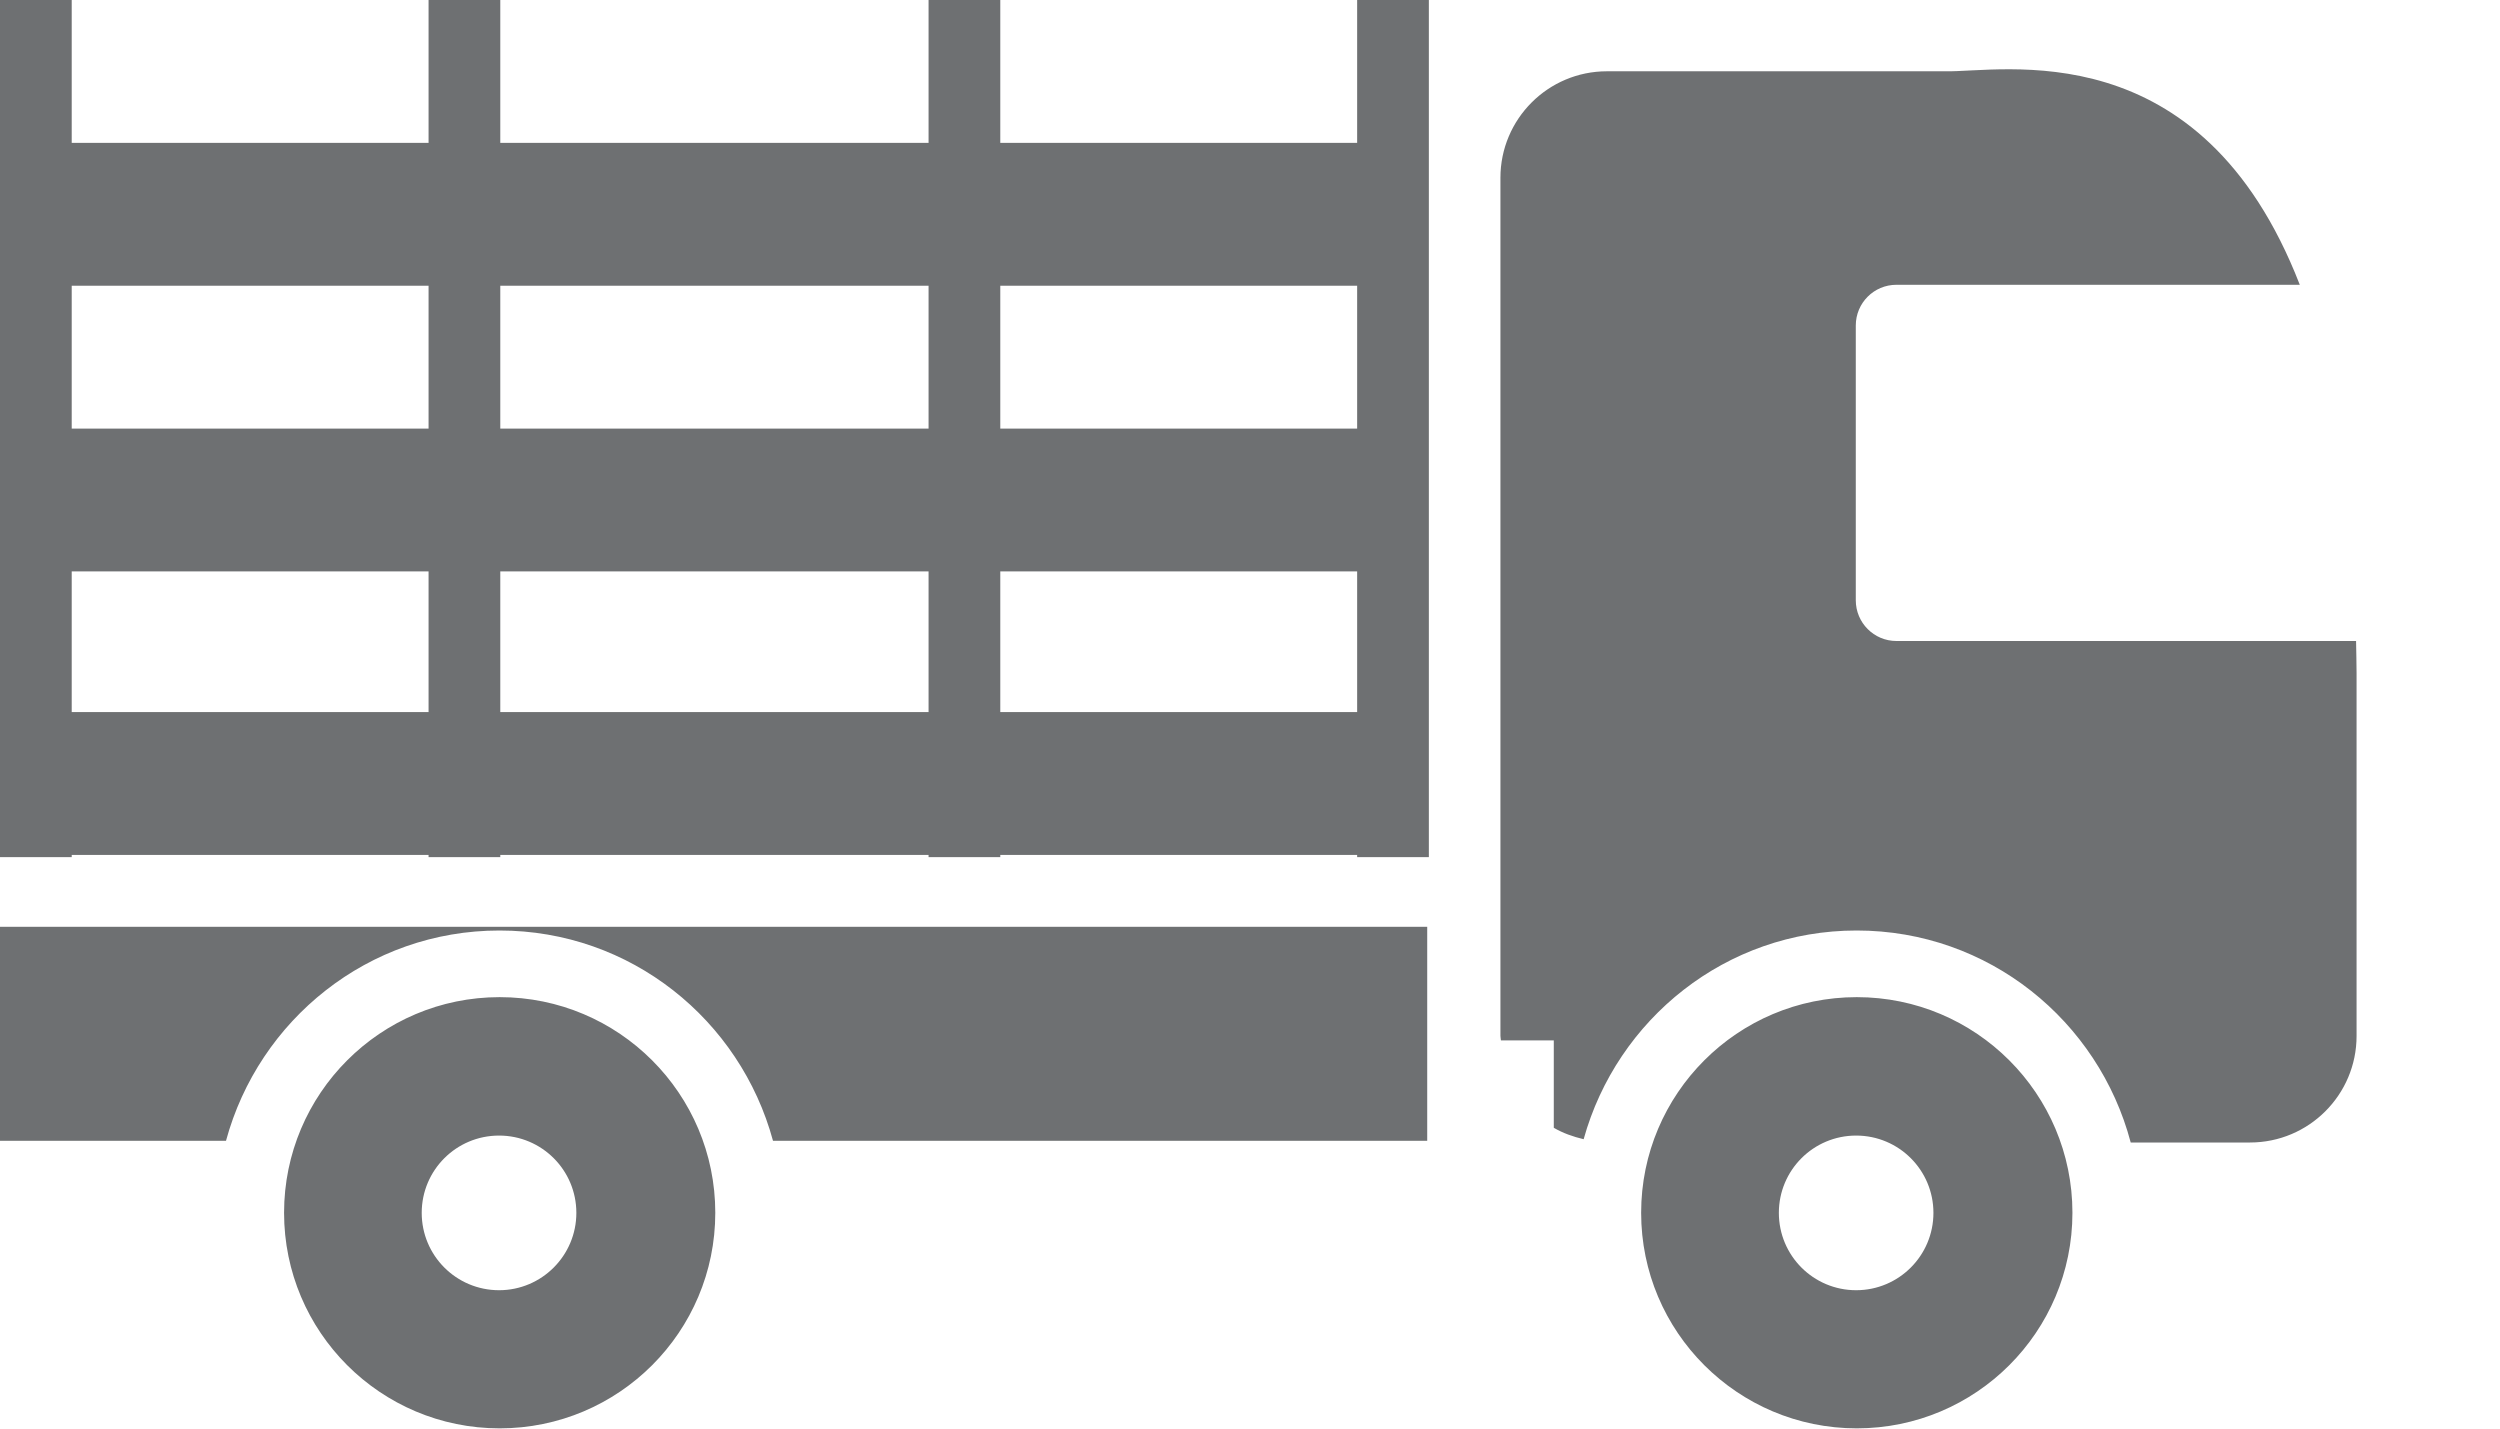
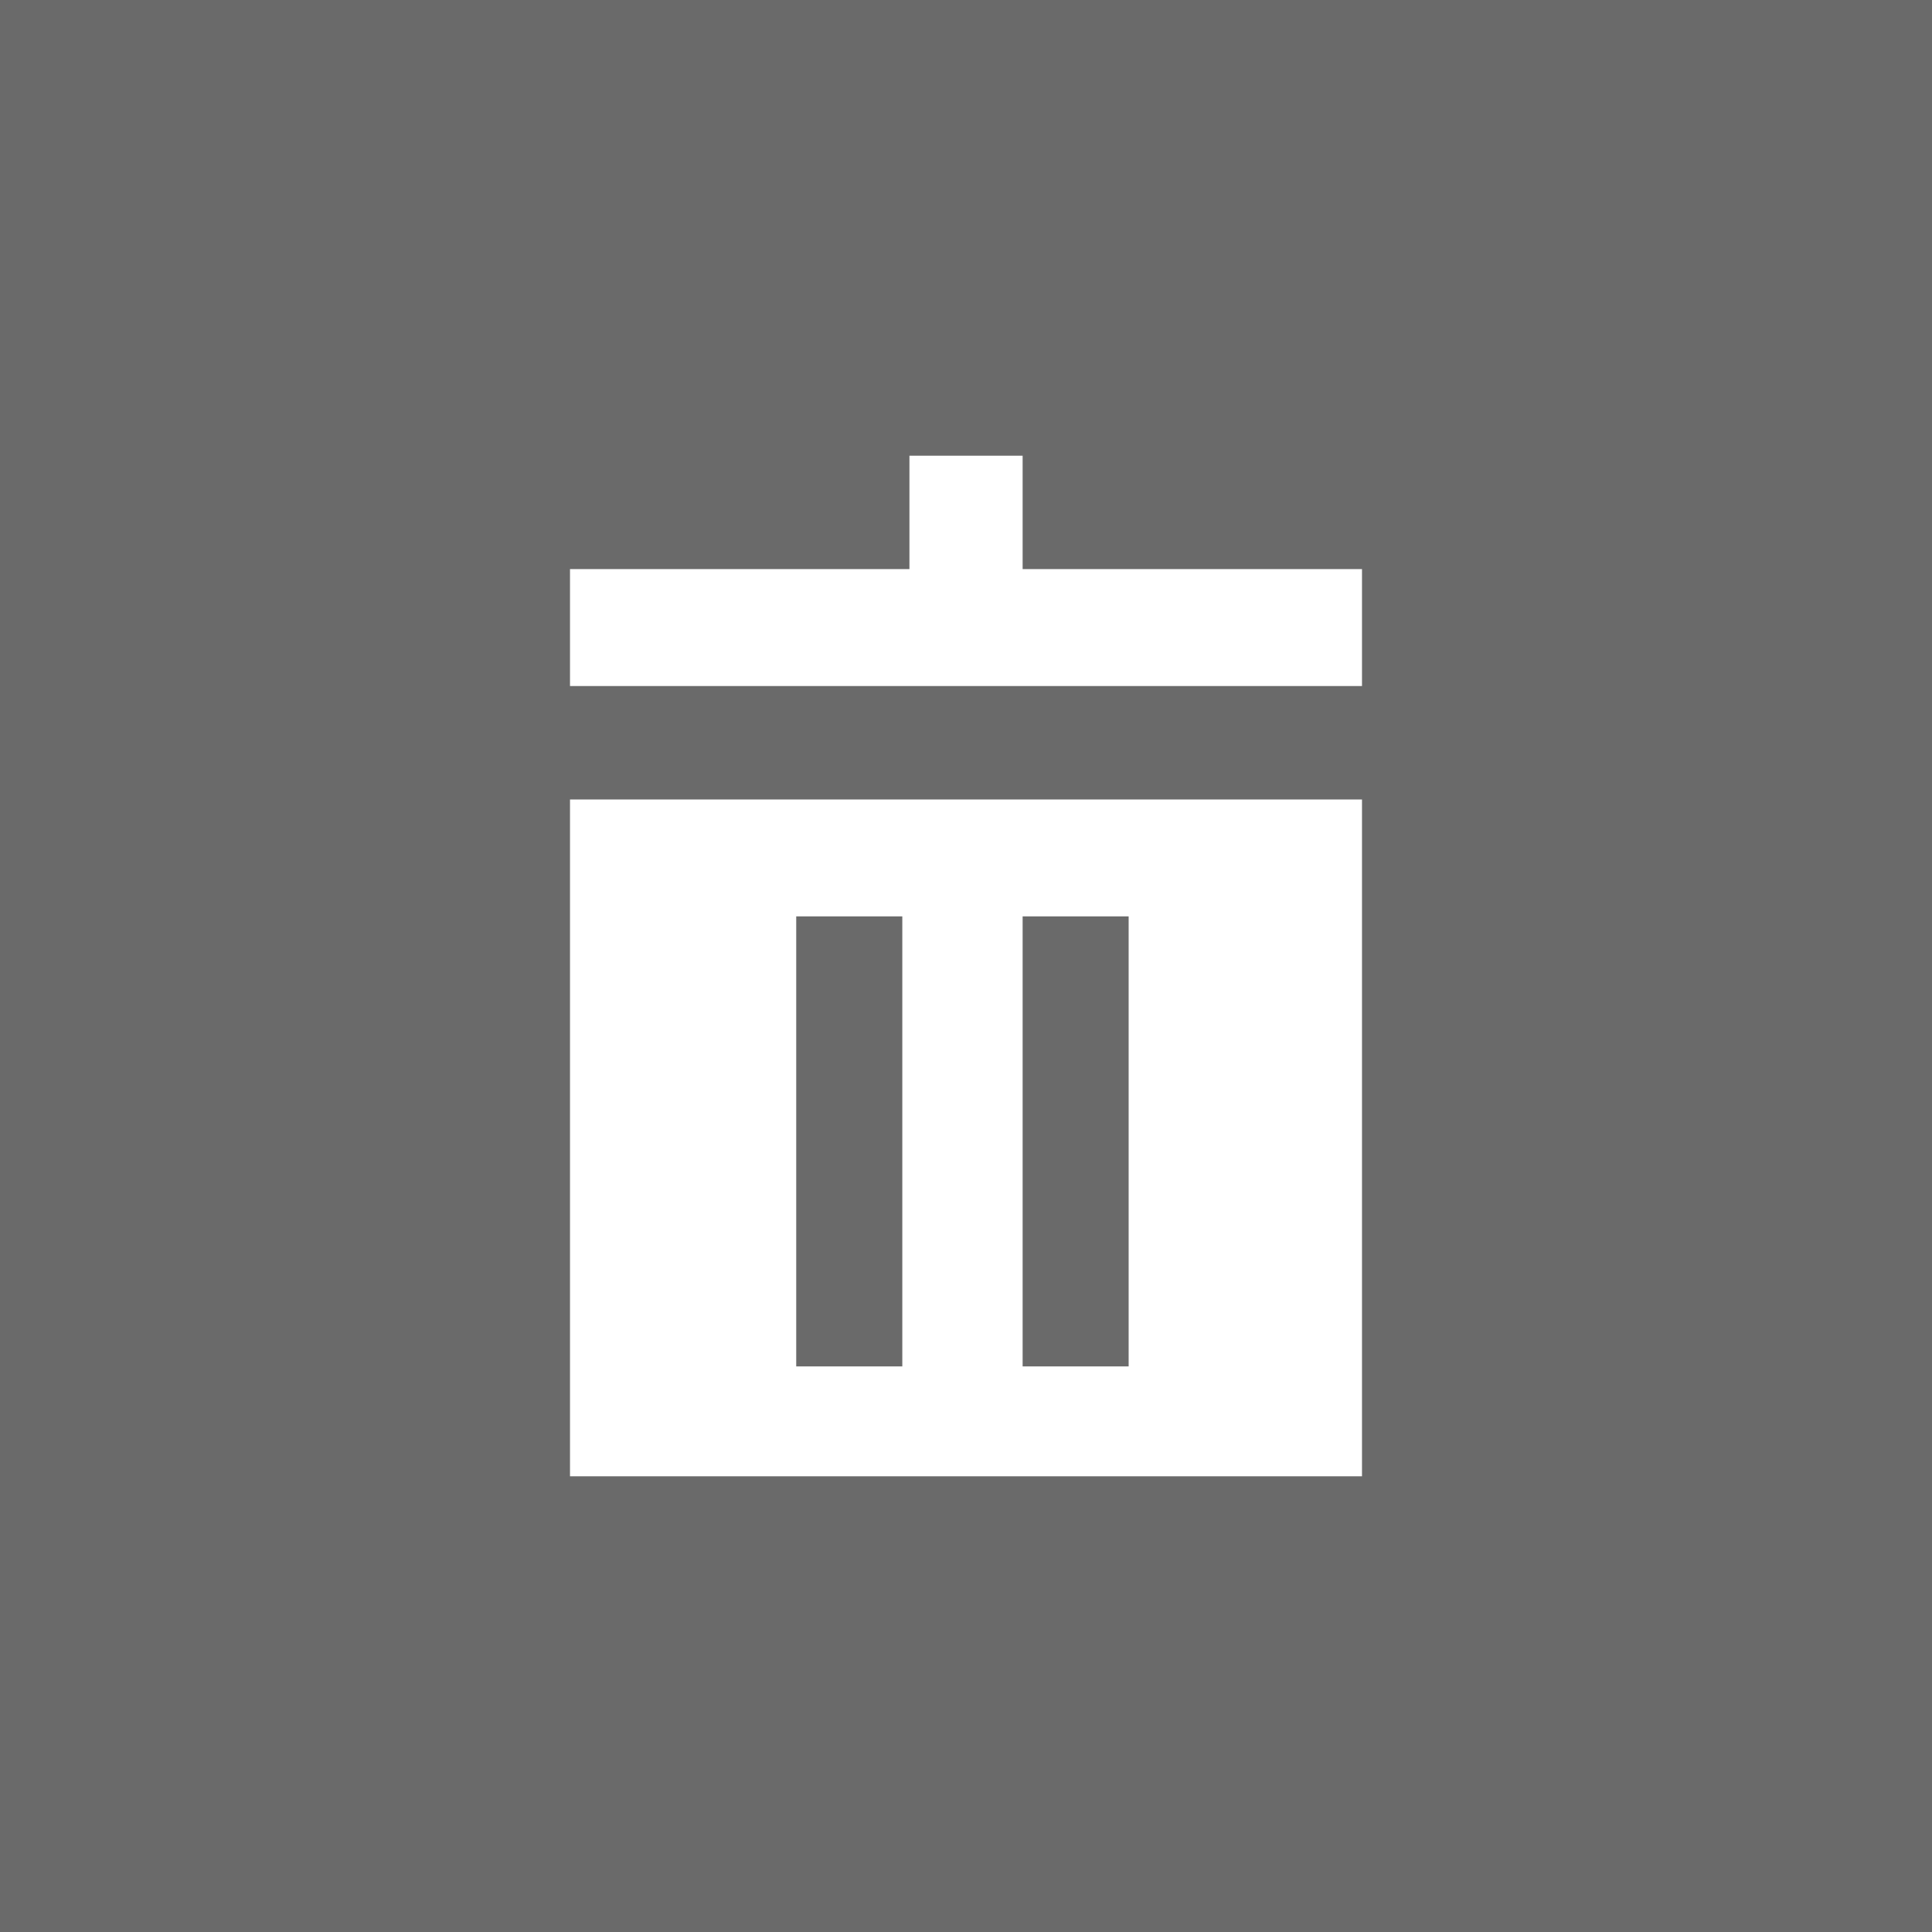
- <svg xmlns="http://www.w3.org/2000/svg" version="1.1" id="形状_113_副本_9_1_" x="0px" y="0px" width="35px" height="20px" viewBox="0 0 35 20" enable-background="new 0 0 35 20" xml:space="preserve">
-   <g id="形状_113_副本_9">
-     <g>
-       <path fill-rule="evenodd" clip-rule="evenodd" fill="#6E7072" d="M6.995,13.96c-1.667,0-3.018,1.352-3.018,3.019    s1.351,3.018,3.018,3.018s3.019-1.351,3.019-3.018S8.662,13.96,6.995,13.96z M6.987,18.063c-0.598,0-1.083-0.484-1.083-1.083    c0-0.598,0.484-1.082,1.083-1.082c0.598,0,1.082,0.484,1.082,1.082C8.069,17.578,7.584,18.063,6.987,18.063z M-0.012,15.971h3.176    c0.459-1.692,1.991-2.944,3.829-2.944s3.37,1.252,3.829,2.944h9.159v-2.996H-0.012V15.971z M32.985,8.974H26.55    c-0.315,0-0.569-0.256-0.569-0.57V4.557c0-0.315,0.254-0.57,0.569-0.57h5.647c-1.387-3.579-4.177-2.97-4.969-2.989h-4.731    c-0.823,0-1.491,0.668-1.491,1.491v12.014c0,0.021,0.006,0.042,0.007,0.063h0.74v1.223c0.128,0.075,0.271,0.125,0.418,0.16    c0.467-1.681,1.992-2.922,3.822-2.922c1.847,0,3.386,1.263,3.837,2.968h1.67c0.824,0,1.492-0.668,1.492-1.492V9.427    C32.992,9.271,32.987,9.125,32.985,8.974z M25.995,13.96c-1.667,0-3.019,1.352-3.019,3.019s1.352,3.018,3.019,3.018    s3.019-1.351,3.019-3.018S27.662,13.96,25.995,13.96z M25.986,18.063c-0.598,0-1.082-0.484-1.082-1.083    c0-0.598,0.484-1.082,1.082-1.082s1.082,0.484,1.082,1.082C27.068,17.578,26.584,18.063,25.986,18.063z M19,2h-4.996v-2.013H13V2    H7.004v-2.013H6V2H1.004v-2.013H0V12h1.004v-0.031H6V12h1.004v-0.031H13V12h1.004v-0.031H19V12h1.004V-0.013H19V2z M6,9.969H1.004    V8H6V9.969z M6,6H1.004V4H6V6z M13,9.969H7.004V8H13V9.969z M13,6H7.004V4H13V6z M19,9.969h-4.996V8H19V9.969z M19,6h-4.996V4H19    V6z" />
-     </g>
+ <svg xmlns="http://www.w3.org/2000/svg" version="1.1" id="图层_1" x="0px" y="0px" width="32px" height="32px" viewBox="0 0 32 32" enable-background="new 0 0 32 32" xml:space="preserve">
+   <g>
+     <rect x="16.938" y="15.178" fill="#6A6A6A" width="1.756" height="7.454" />
+     <rect x="13.188" y="15.178" fill="#6A6A6A" width="1.757" height="7.454" />
+     <path fill="#6A6A6A" d="M0,0v32h32V0H0z M22.559,24.452H9.441v-11.21h13.118V24.452z M22.559,11.363H9.441V9.426h5.622V7.548h1.875   v1.878h5.621V11.363z" />
  </g>
</svg>
